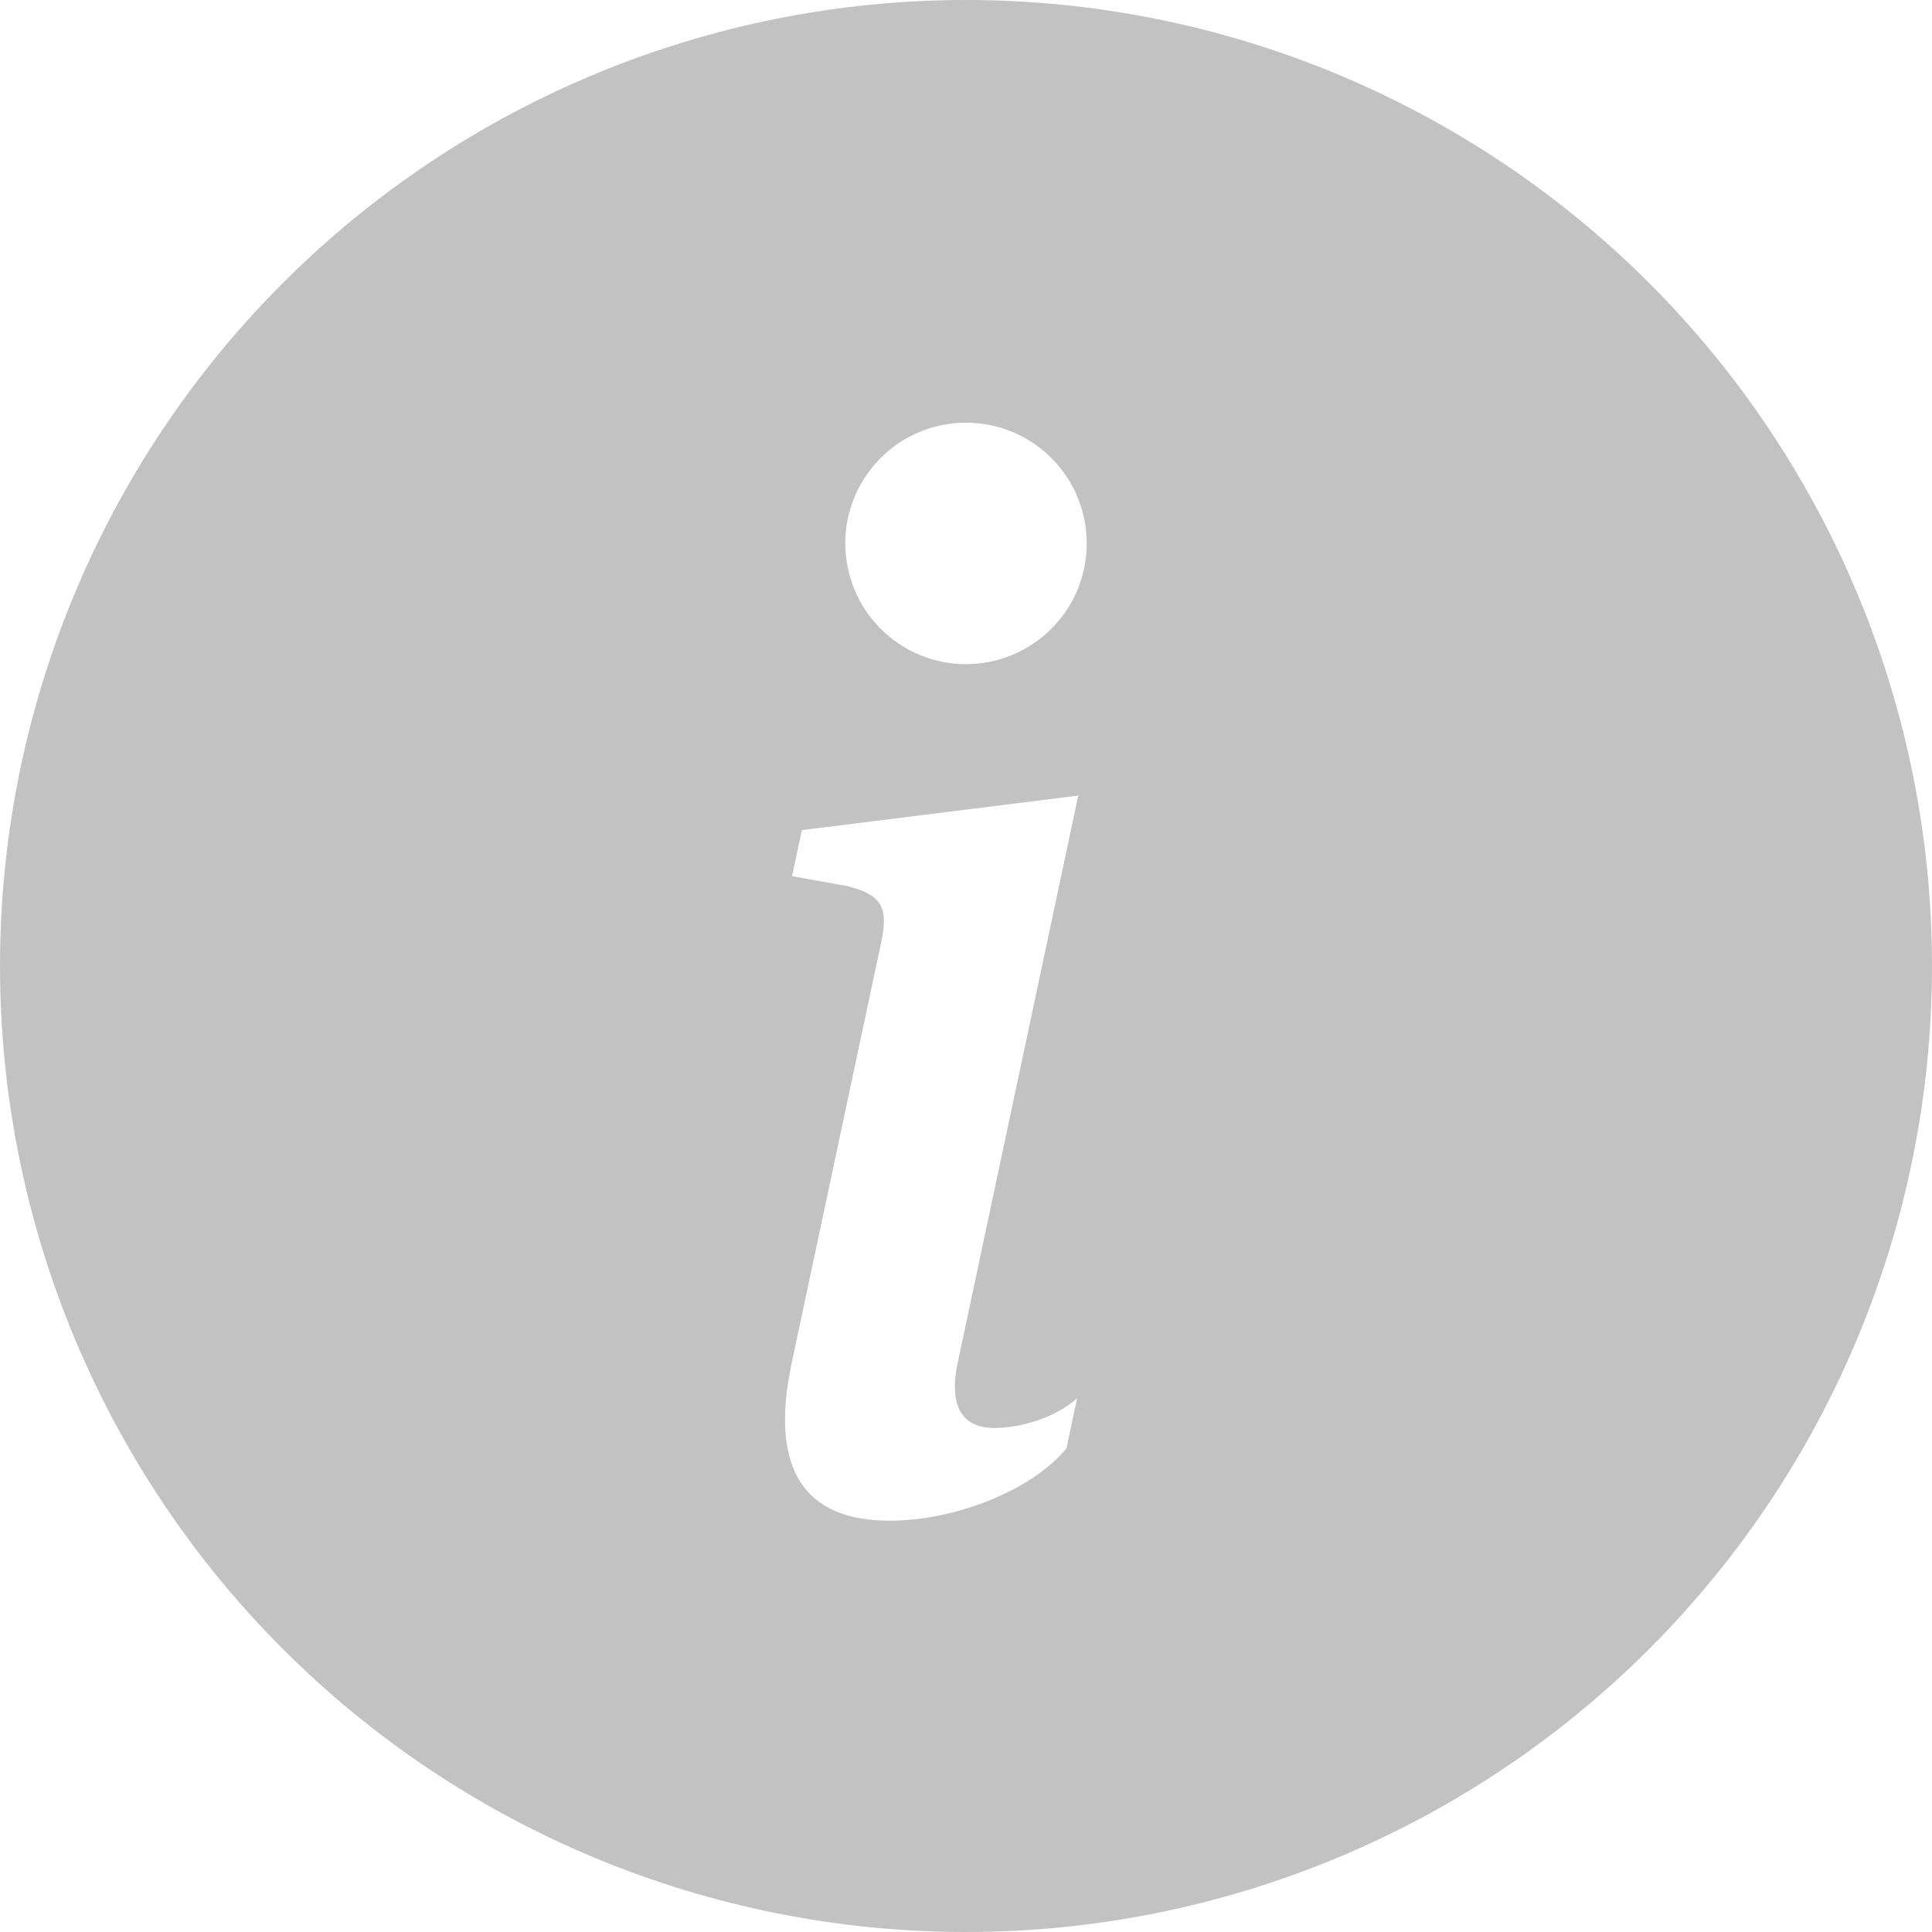
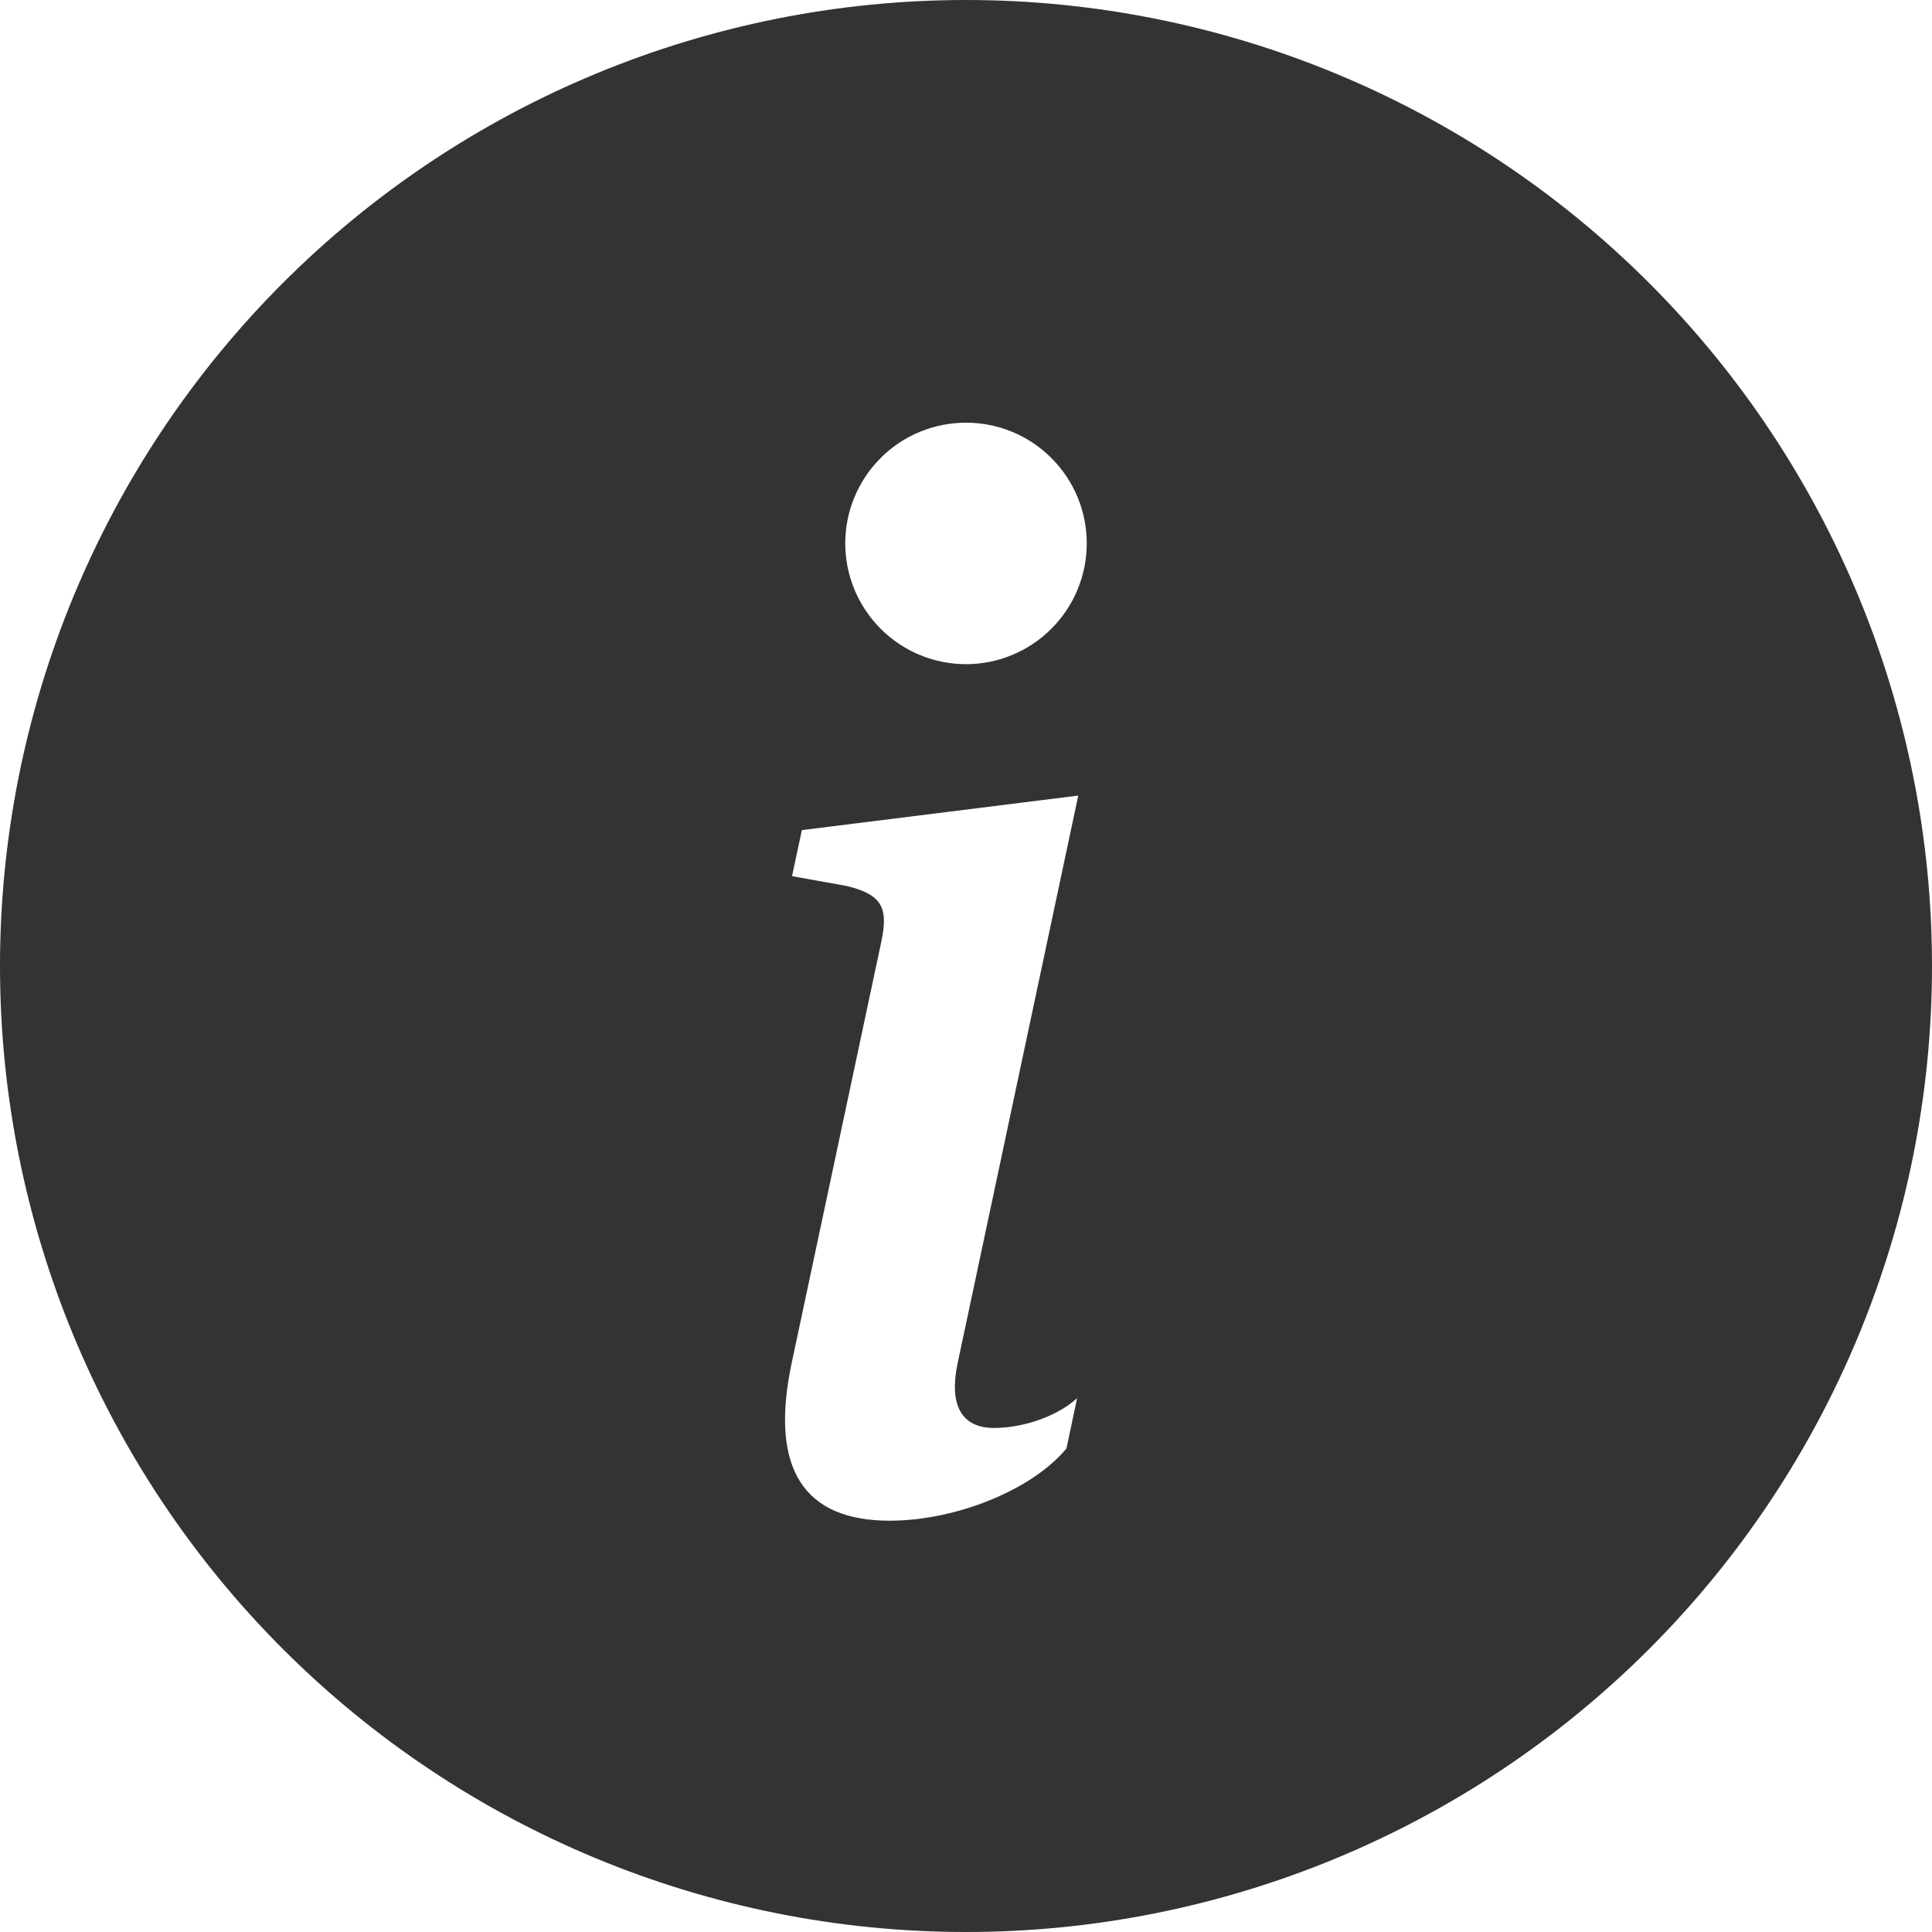
<svg xmlns="http://www.w3.org/2000/svg" width="18" height="18" viewBox="0 0 18 18" fill="none">
-   <path opacity="0.3" d="M9 18C11.387 18 13.676 17.052 15.364 15.364C17.052 13.676 18 11.387 18 9C18 6.613 17.052 4.324 15.364 2.636C13.676 0.948 11.387 0 9 0C6.613 0 4.324 0.948 2.636 2.636C0.948 4.324 0 6.613 0 9C0 11.387 0.948 13.676 2.636 15.364C4.324 17.052 6.613 18 9 18V18ZM10.046 7.412L8.921 12.705C8.842 13.087 8.954 13.304 9.263 13.304C9.482 13.304 9.811 13.226 10.035 13.027L9.936 13.495C9.613 13.885 8.901 14.168 8.288 14.168C7.497 14.168 7.161 13.694 7.379 12.684L8.209 8.783C8.281 8.453 8.216 8.334 7.886 8.254L7.379 8.163L7.471 7.734L10.047 7.412H10.046ZM9 6.188C8.702 6.188 8.415 6.069 8.205 5.858C7.994 5.647 7.875 5.361 7.875 5.062C7.875 4.764 7.994 4.478 8.205 4.267C8.415 4.056 8.702 3.938 9 3.938C9.298 3.938 9.585 4.056 9.795 4.267C10.007 4.478 10.125 4.764 10.125 5.062C10.125 5.361 10.007 5.647 9.795 5.858C9.585 6.069 9.298 6.188 9 6.188V6.188Z" fill="#333333" />
+   <path d="M9 18C11.387 18 13.676 17.052 15.364 15.364C17.052 13.676 18 11.387 18 9C18 6.613 17.052 4.324 15.364 2.636C13.676 0.948 11.387 0 9 0C6.613 0 4.324 0.948 2.636 2.636C0.948 4.324 0 6.613 0 9C0 11.387 0.948 13.676 2.636 15.364C4.324 17.052 6.613 18 9 18V18ZM10.046 7.412L8.921 12.705C8.842 13.087 8.954 13.304 9.263 13.304C9.482 13.304 9.811 13.226 10.035 13.027L9.936 13.495C9.613 13.885 8.901 14.168 8.288 14.168C7.497 14.168 7.161 13.694 7.379 12.684L8.209 8.783C8.281 8.453 8.216 8.334 7.886 8.254L7.379 8.163L7.471 7.734L10.047 7.412H10.046ZM9 6.188C8.702 6.188 8.415 6.069 8.205 5.858C7.994 5.647 7.875 5.361 7.875 5.062C7.875 4.764 7.994 4.478 8.205 4.267C8.415 4.056 8.702 3.938 9 3.938C9.298 3.938 9.585 4.056 9.795 4.267C10.007 4.478 10.125 4.764 10.125 5.062C10.125 5.361 10.007 5.647 9.795 5.858C9.585 6.069 9.298 6.188 9 6.188V6.188Z" fill="#333333" />
</svg>
